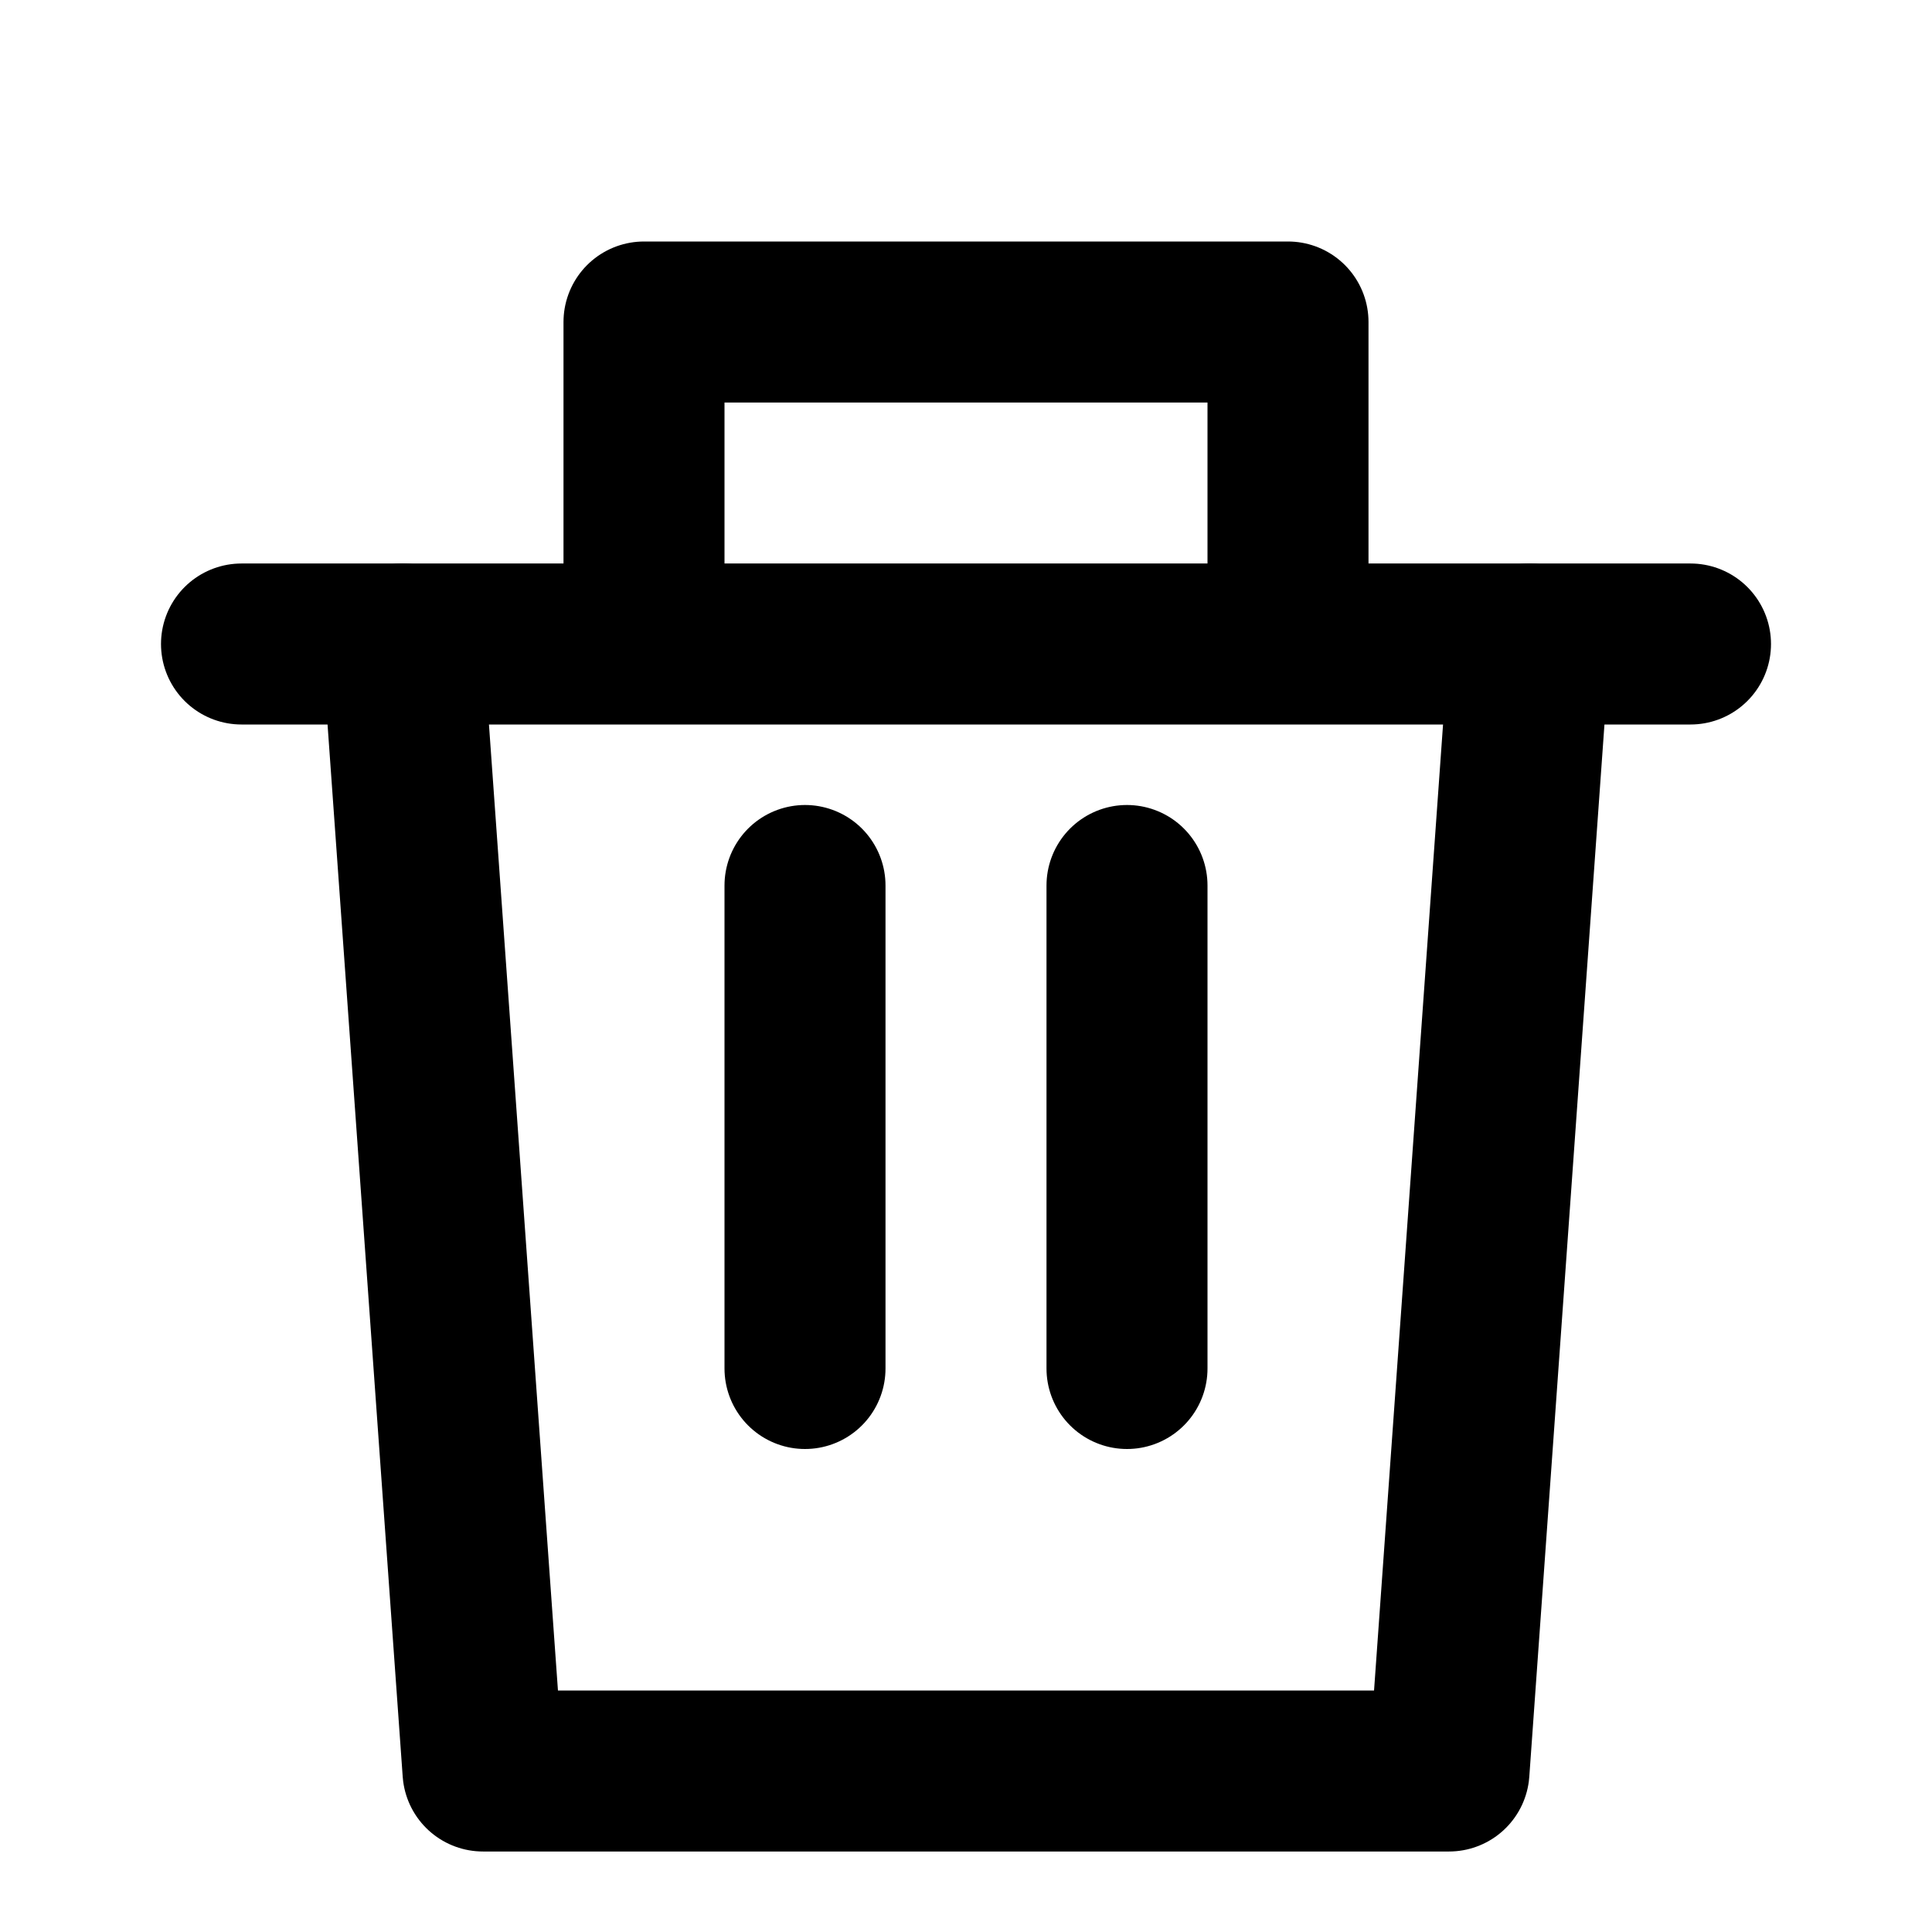
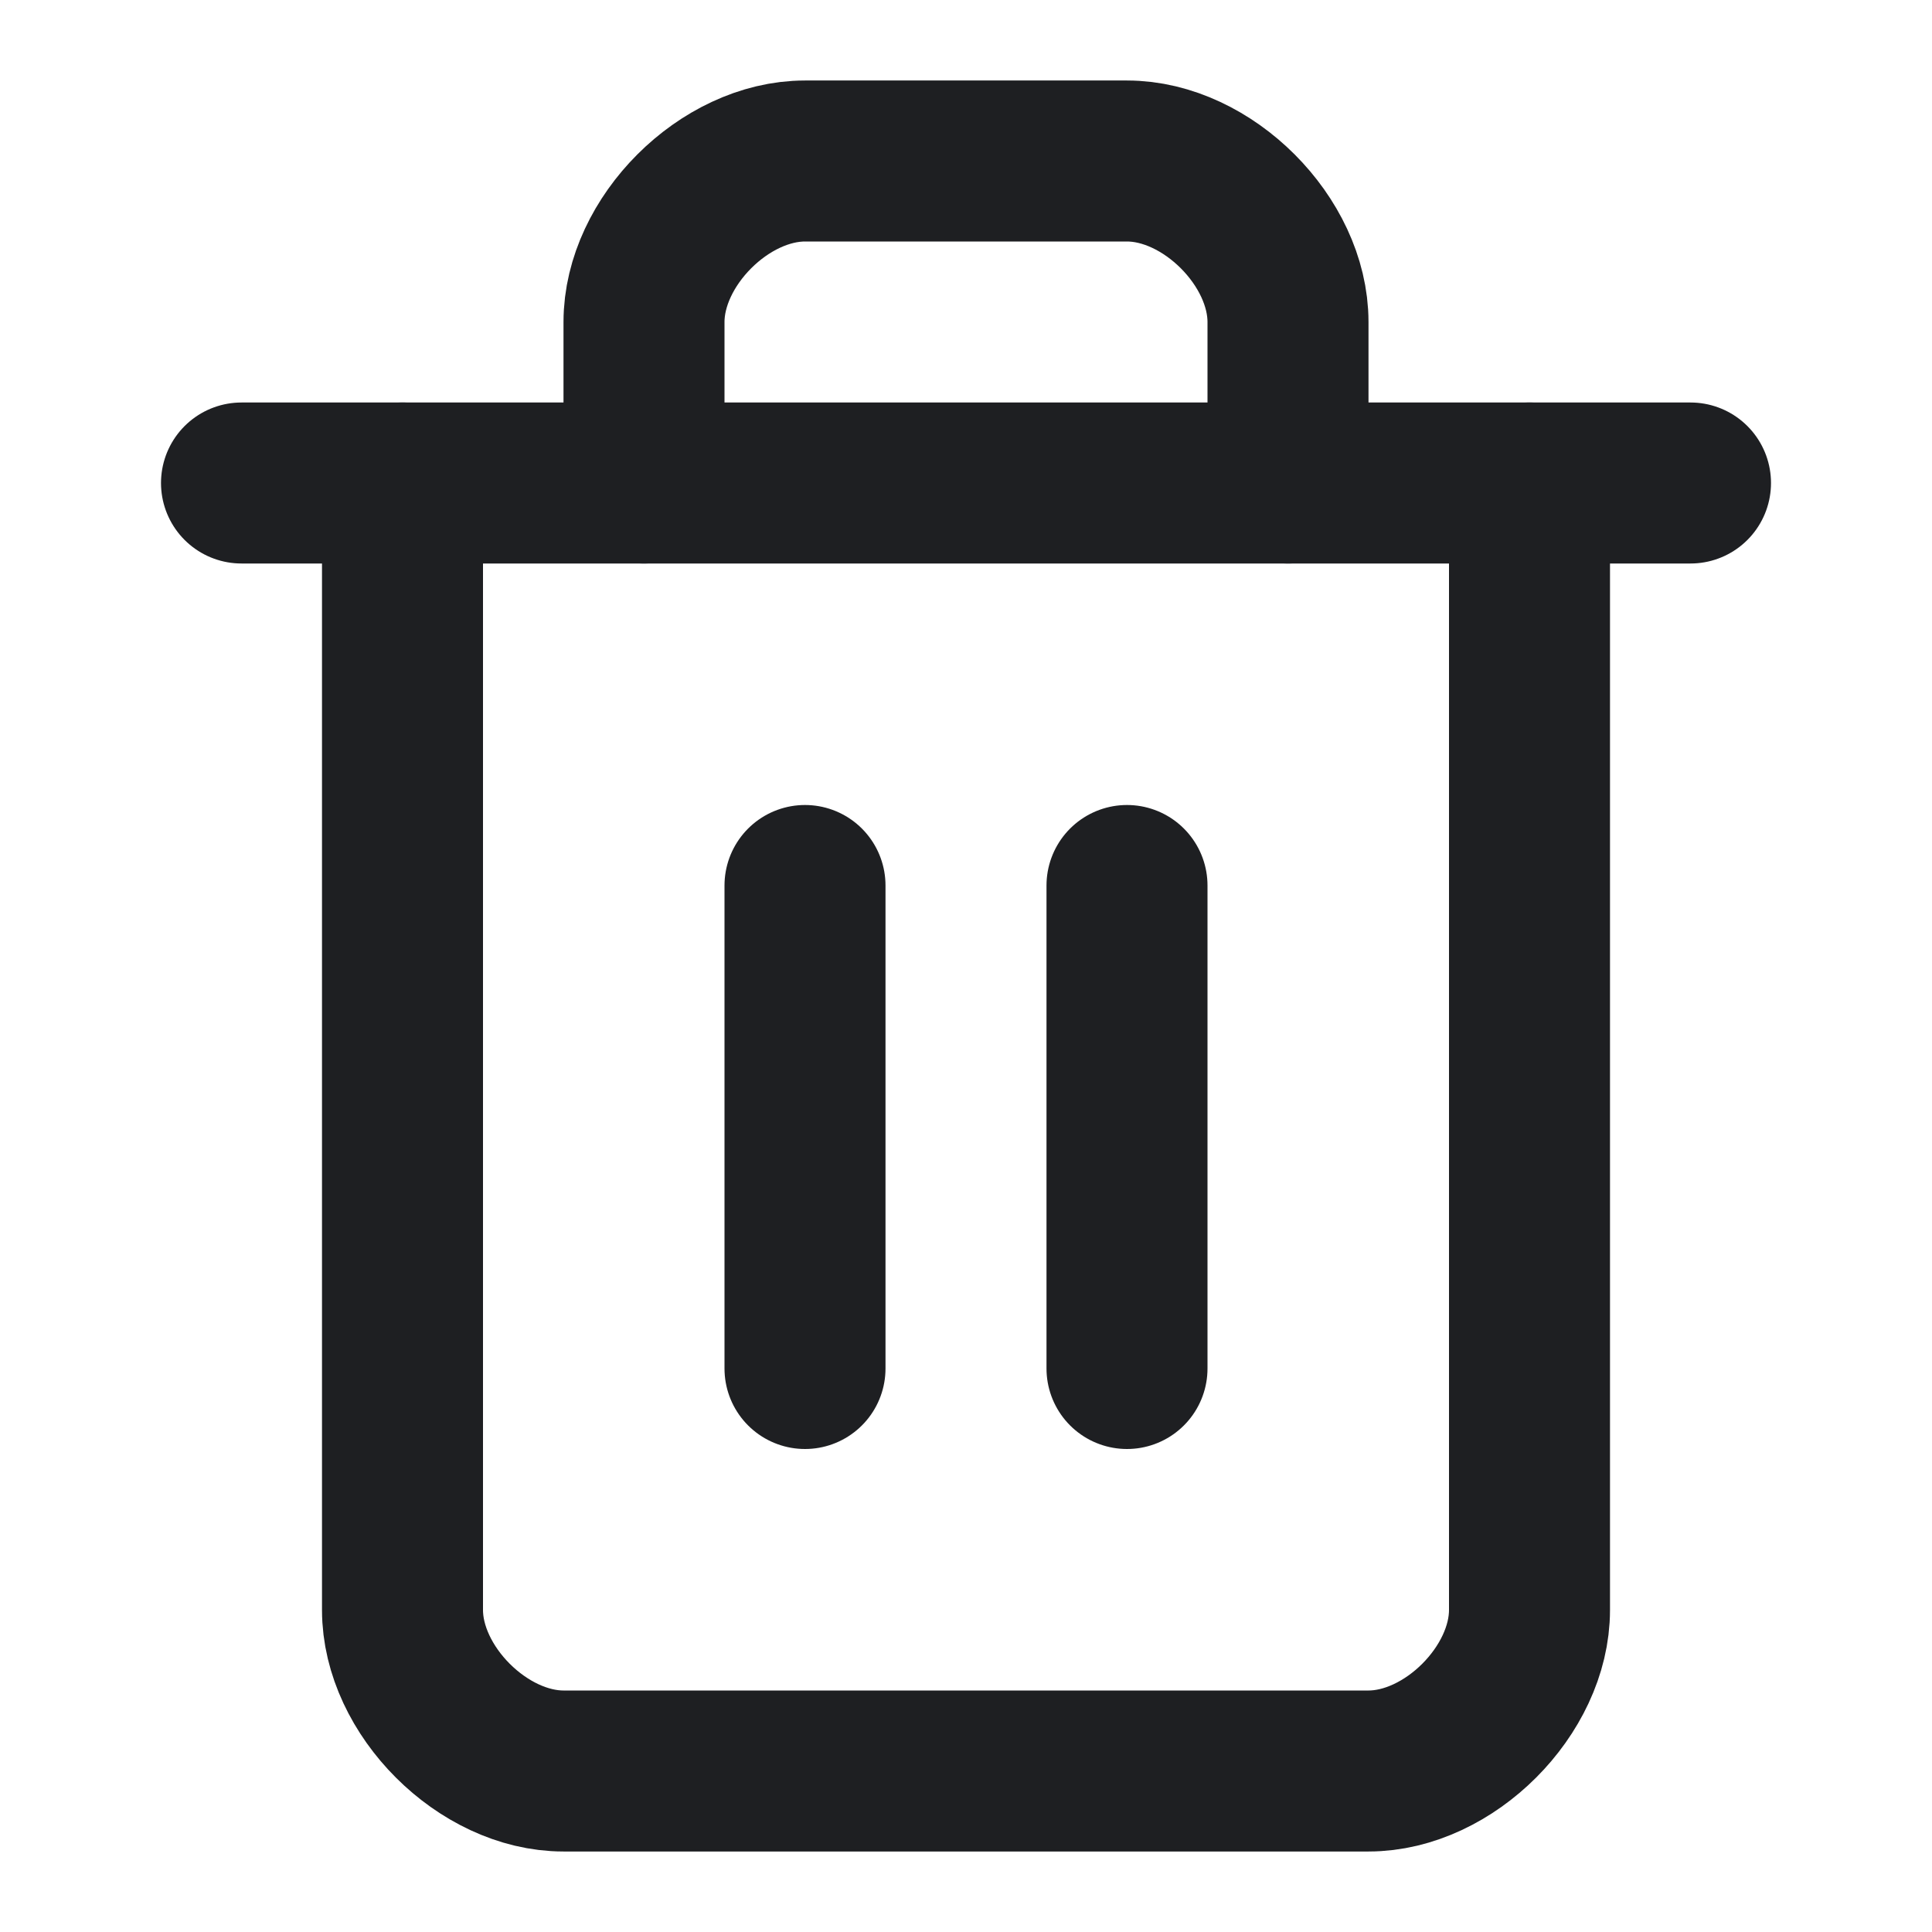
- <svg xmlns="http://www.w3.org/2000/svg" width="24" height="24" viewBox="0 0 24 24" fill="none" stroke="currentColor" stroke-width="2" stroke-linecap="round" stroke-linejoin="round">
-   <polyline points="3 8 5 8 21 8" />
-   <path d="M19 8l-1 14H6L5 8" />
-   <line x1="10" y1="11" x2="10" y2="17" />
-   <line x1="14" y1="11" x2="14" y2="17" />
-   <path d="M8 7V4h8v3" />
+ <svg xmlns="http://www.w3.org/2000/svg" width="24" height="24" viewBox="0 0 24 24" fill="none" stroke="#1e1f22" stroke-width="2" stroke-linecap="round" stroke-linejoin="round" class="lucide lucide-trash2-icon lucide-trash-2">
+   <path d="M3 6h18" />
+   <path d="M19 6v14c0 1-1 2-2 2H7c-1 0-2-1-2-2V6" />
+   <path d="M8 6V4c0-1 1-2 2-2h4c1 0 2 1 2 2v2" />
+   <line x1="10" x2="10" y1="11" y2="17" />
+   <line x1="14" x2="14" y1="11" y2="17" />
</svg>
